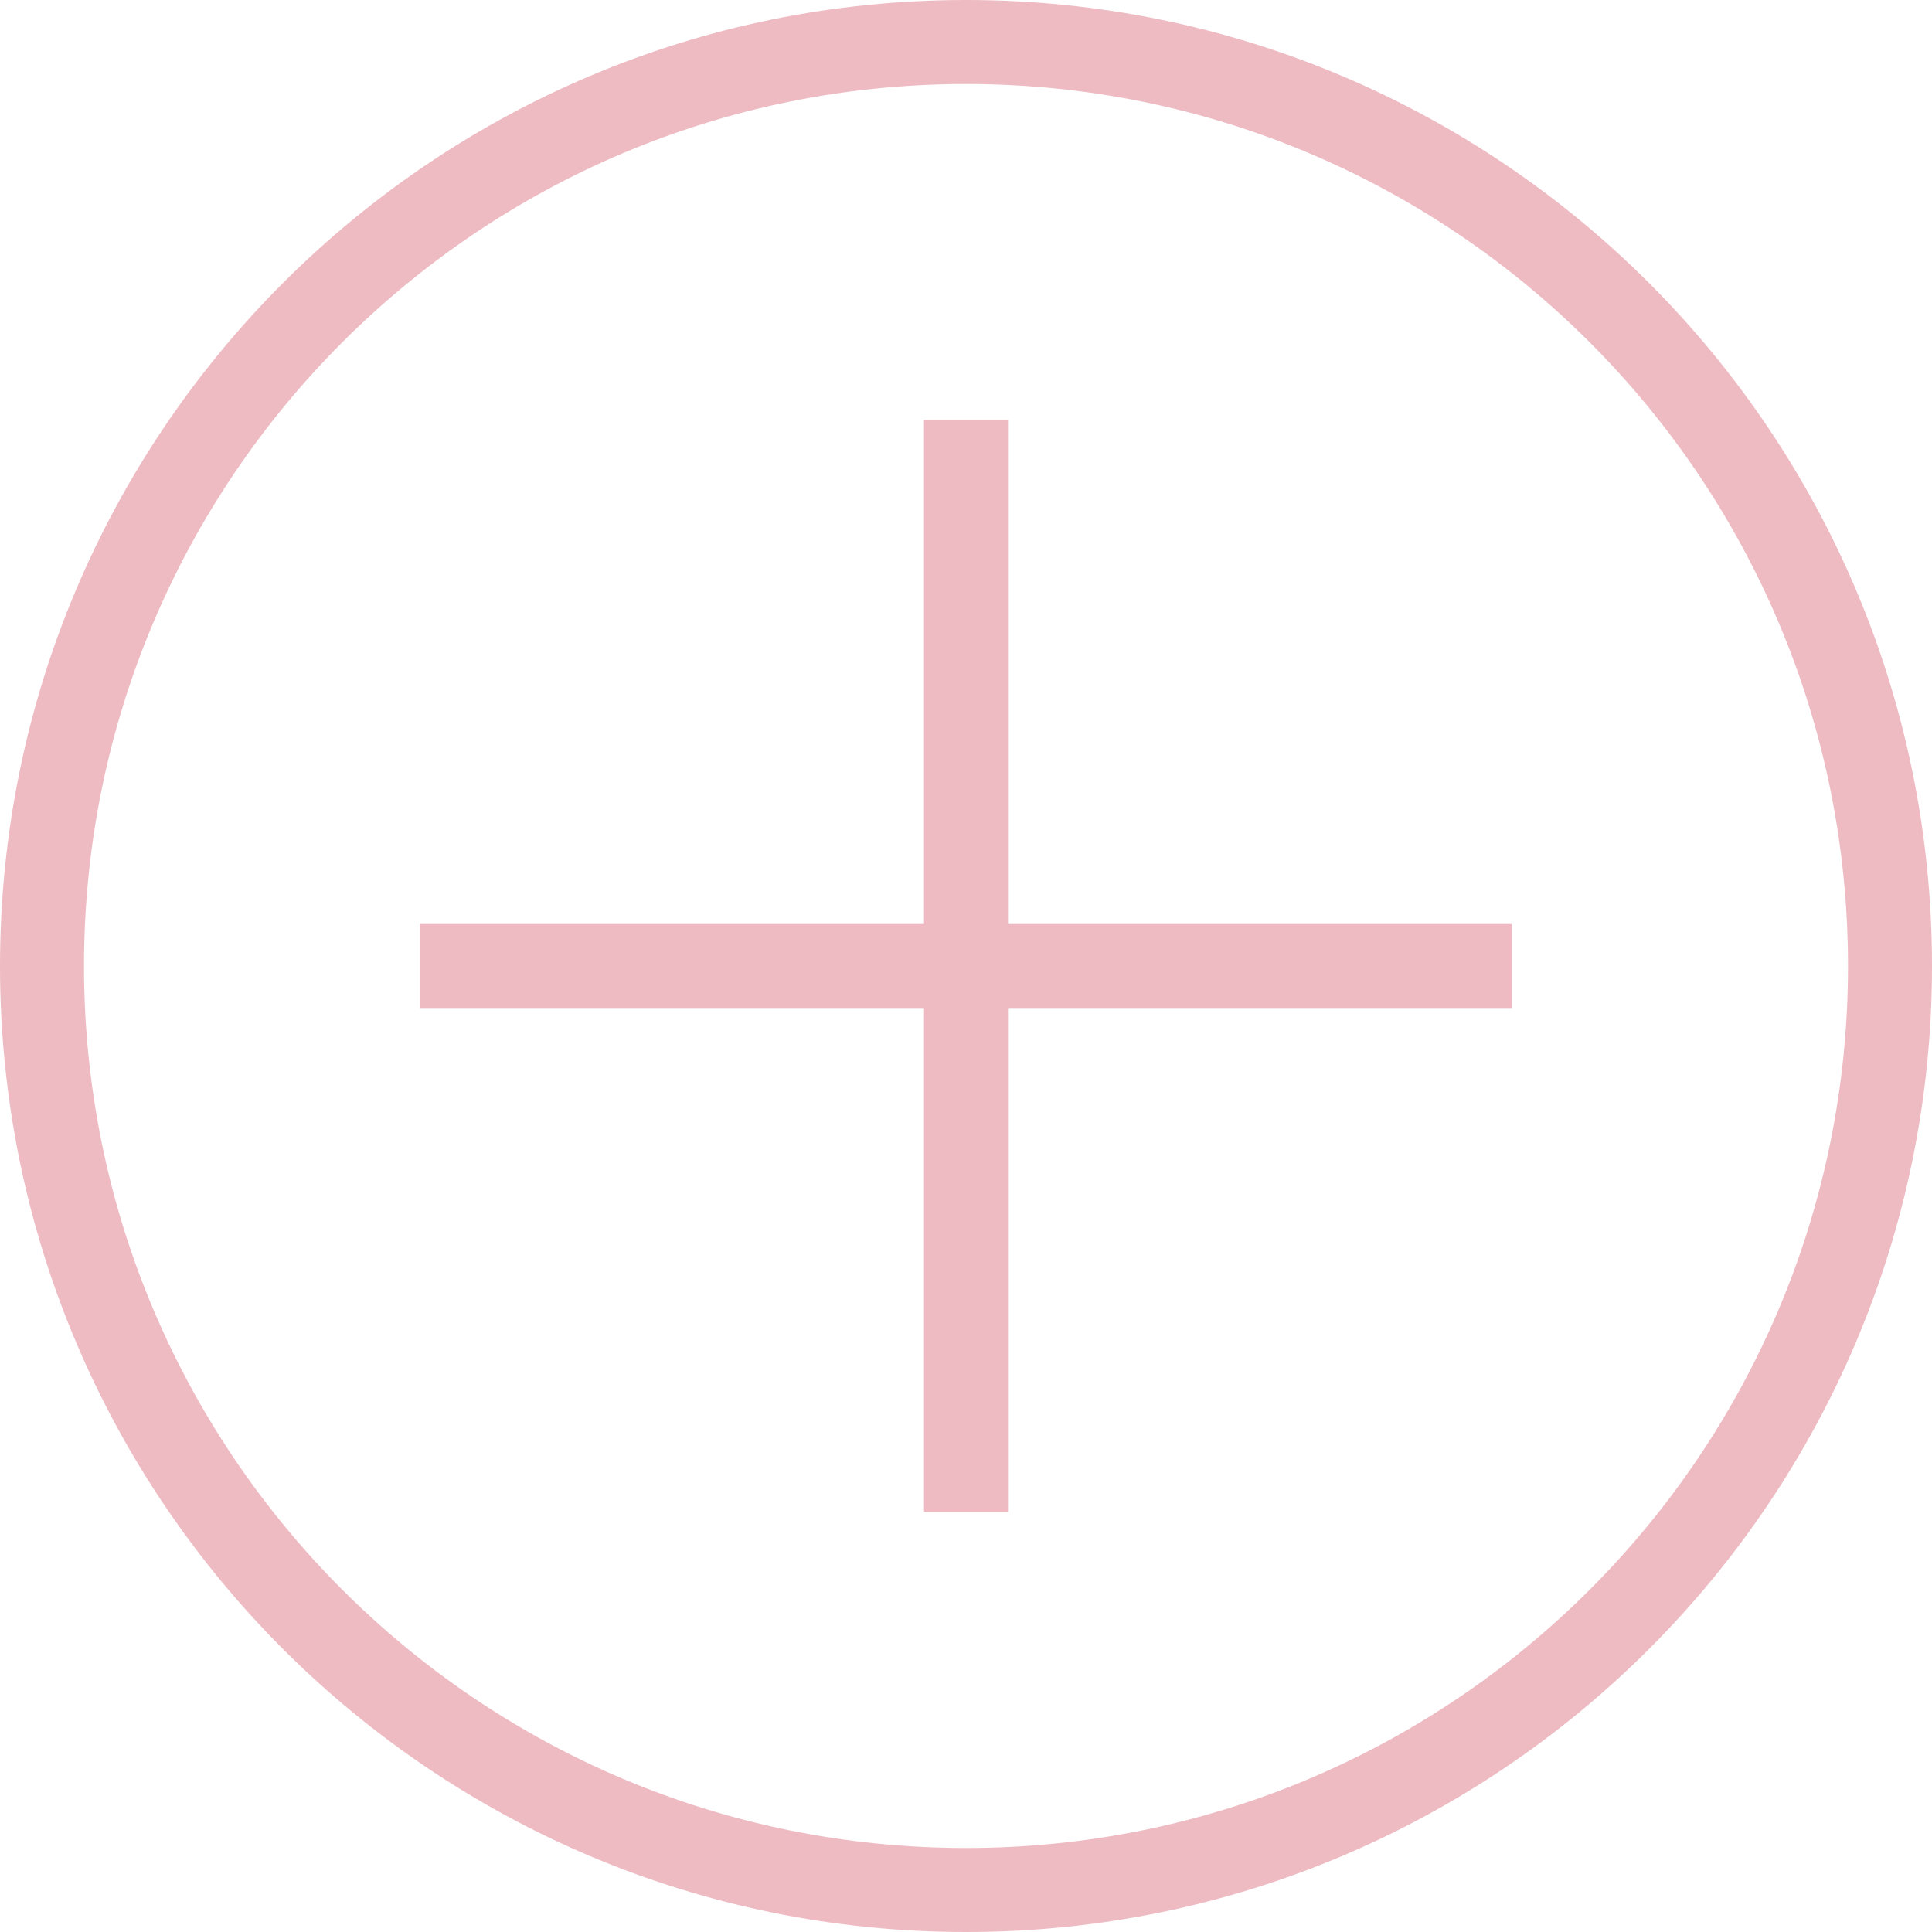
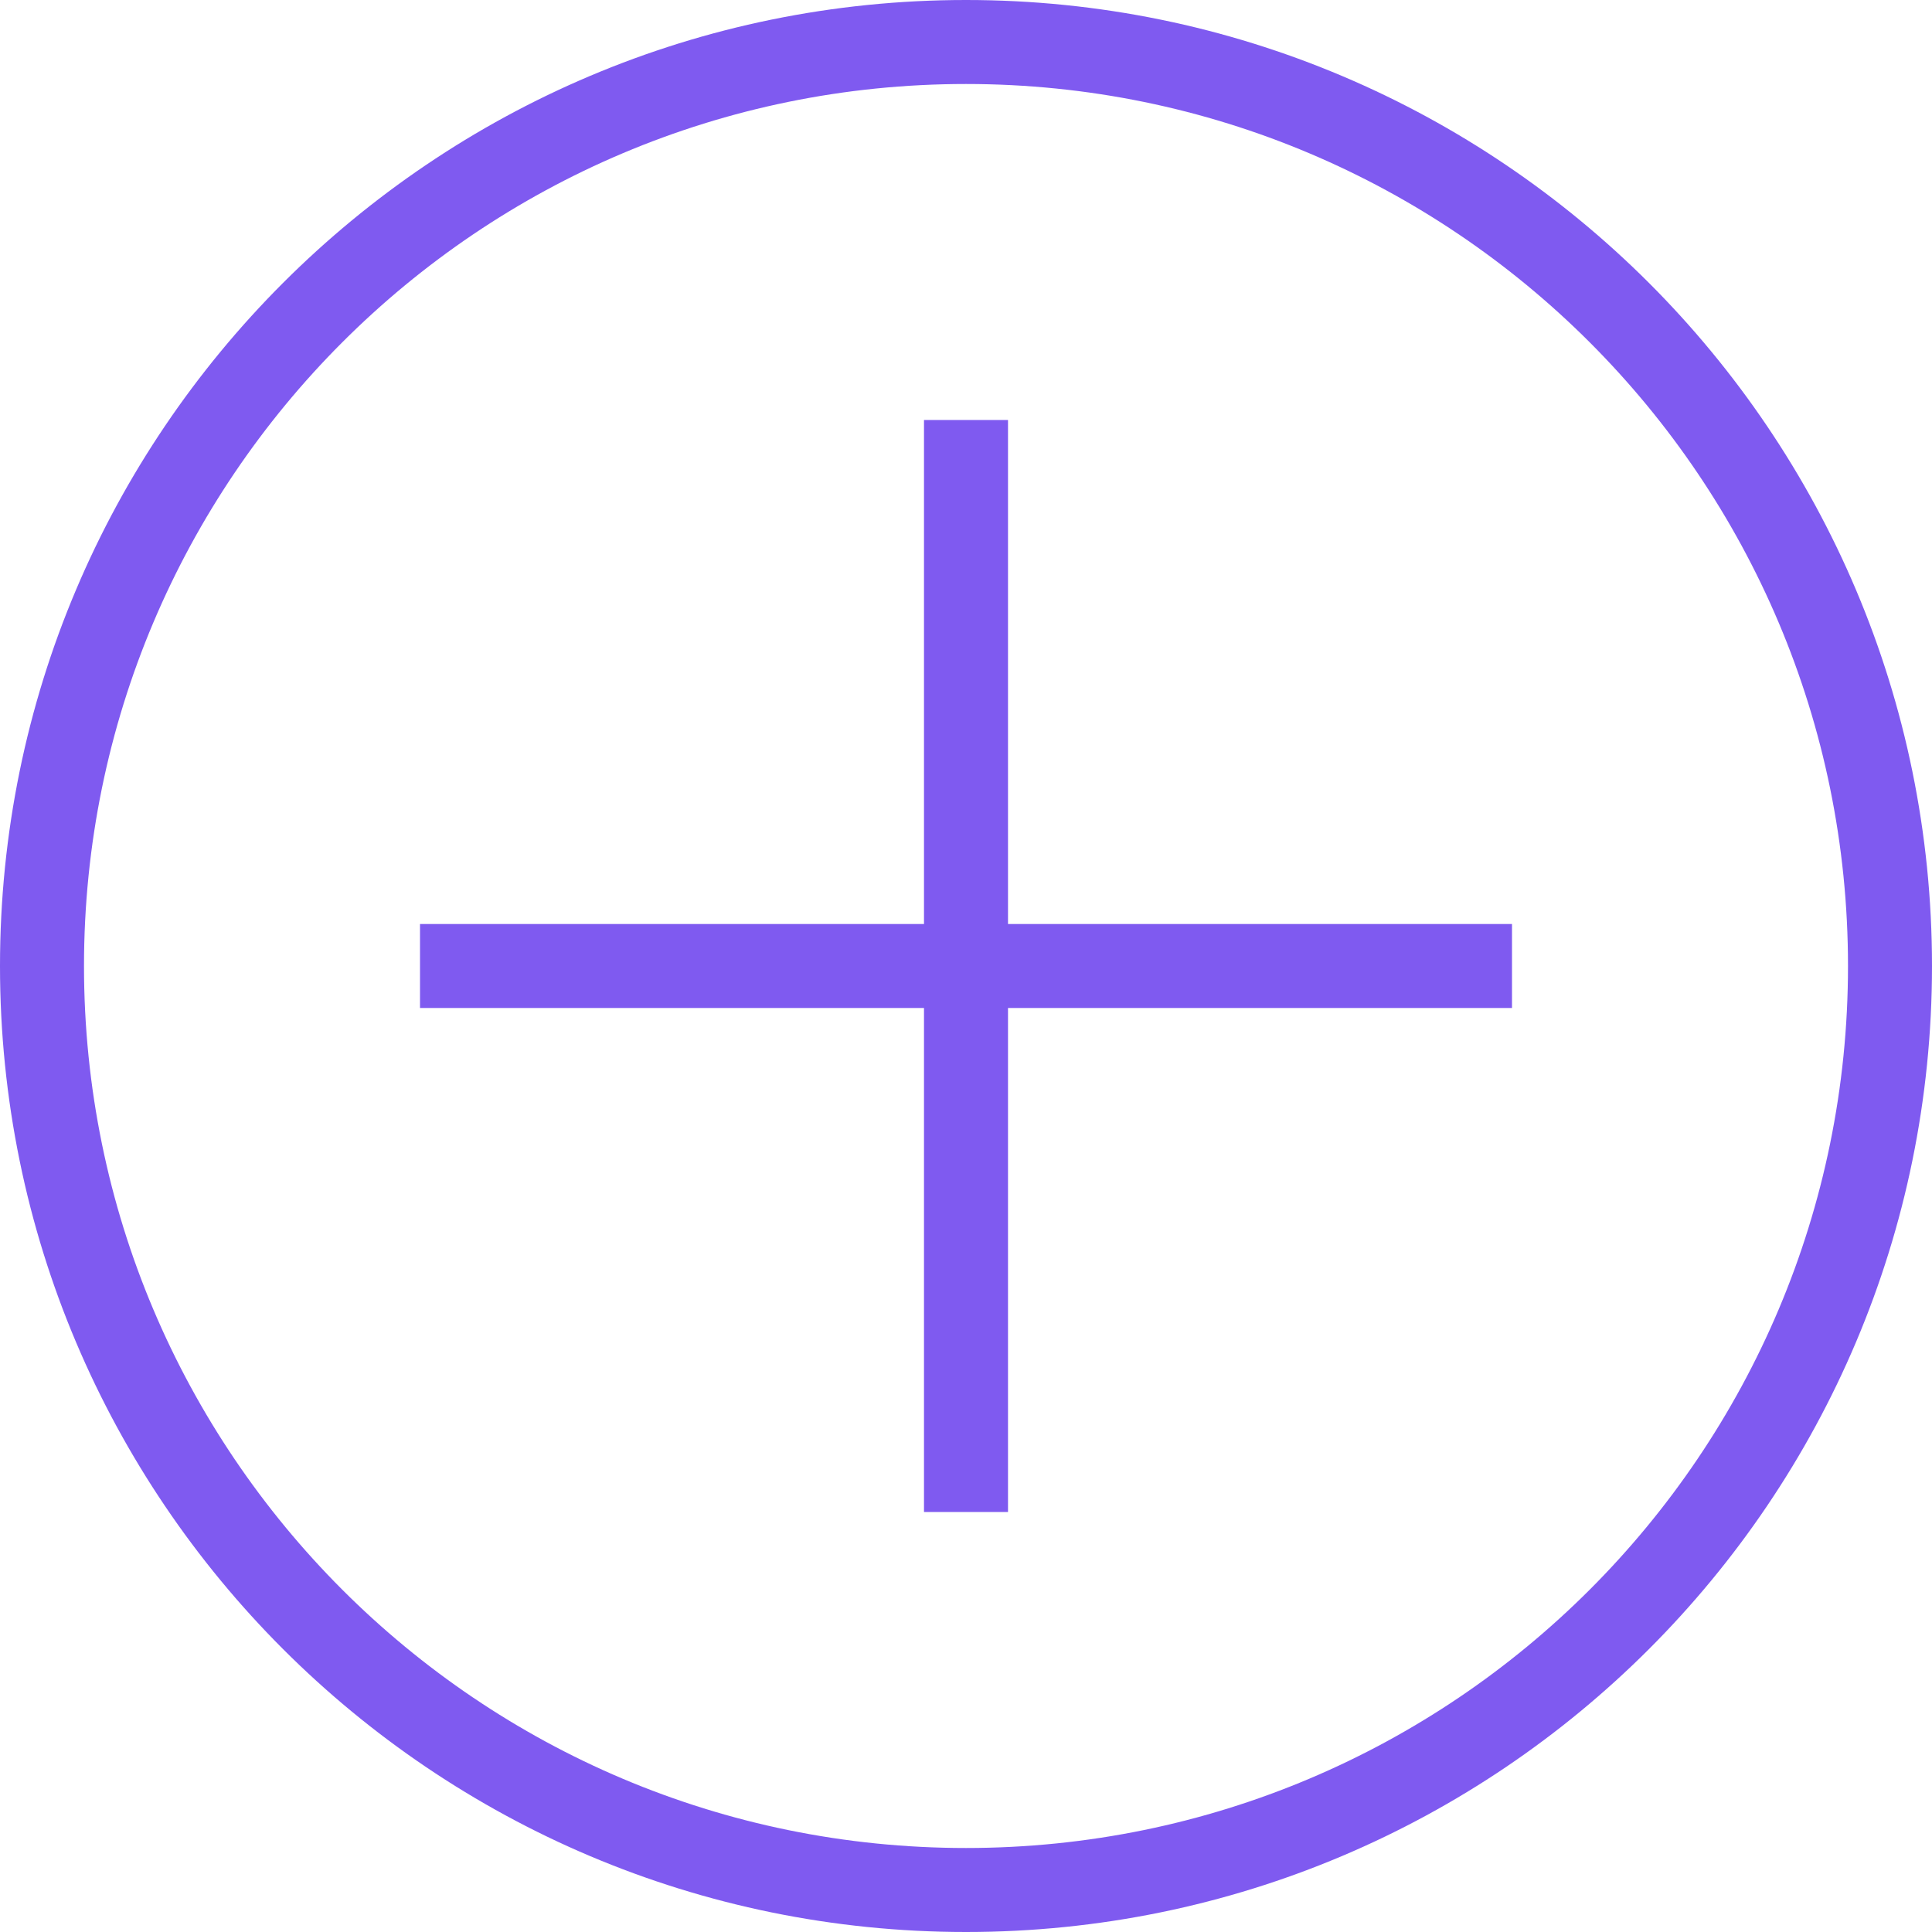
- <svg xmlns="http://www.w3.org/2000/svg" fill="#eebbc3" class="plus" width="23" height="23" clip-rule="evenodd" fill-rule="evenodd" version="1.1">
+ <svg xmlns="http://www.w3.org/2000/svg" fill="#7f5af0" class="plus" width="23" height="23" clip-rule="evenodd" fill-rule="evenodd" version="1.1">
  <path d="m11.5 0c6.35 0 11.5 5.15 11.5 11.5s-5.15 11.5-11.5 11.5-11.5-5.15-11.5-11.5 5.15-11.5 11.5-11.5zm0 1c5.8 0 10.5 4.7 10.5 10.5s-4.7 10.5-10.5 10.5-10.5-4.7-10.5-10.5 4.7-10.5 10.5-10.5zm0.5 10h6v1h-6v6h-1v-6h-6v-1h6v-6h1z" />
</svg>
